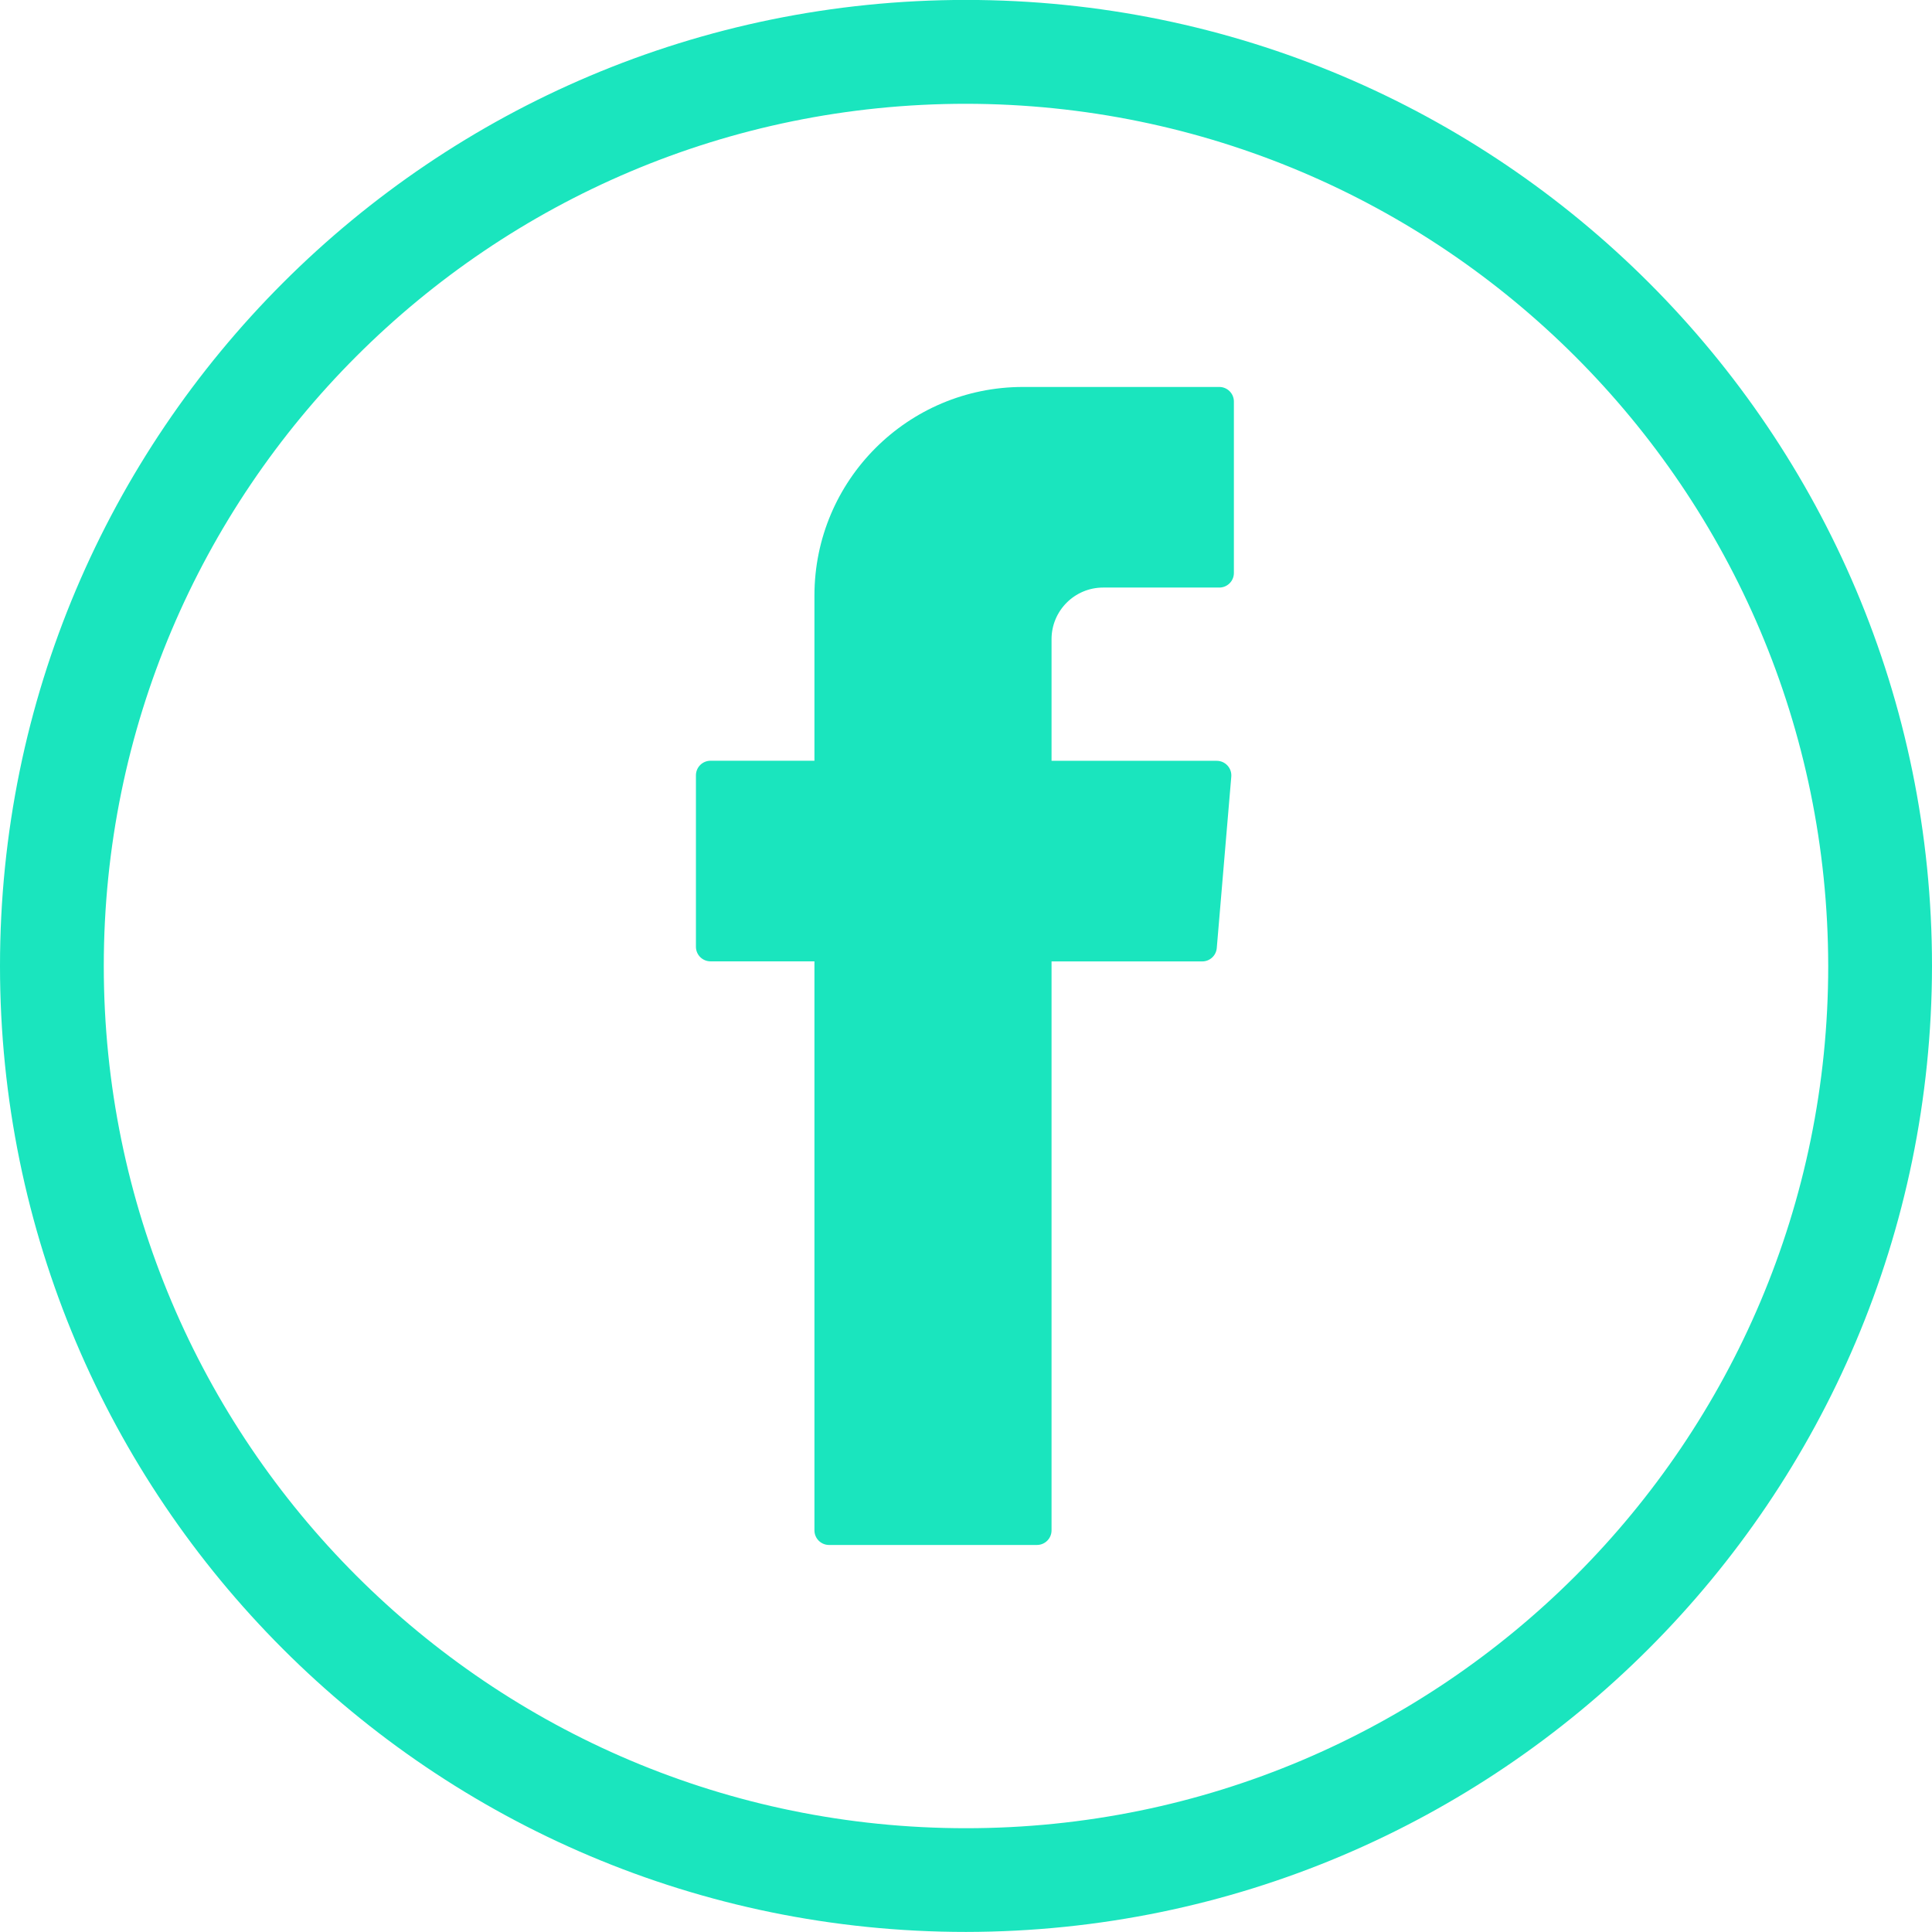
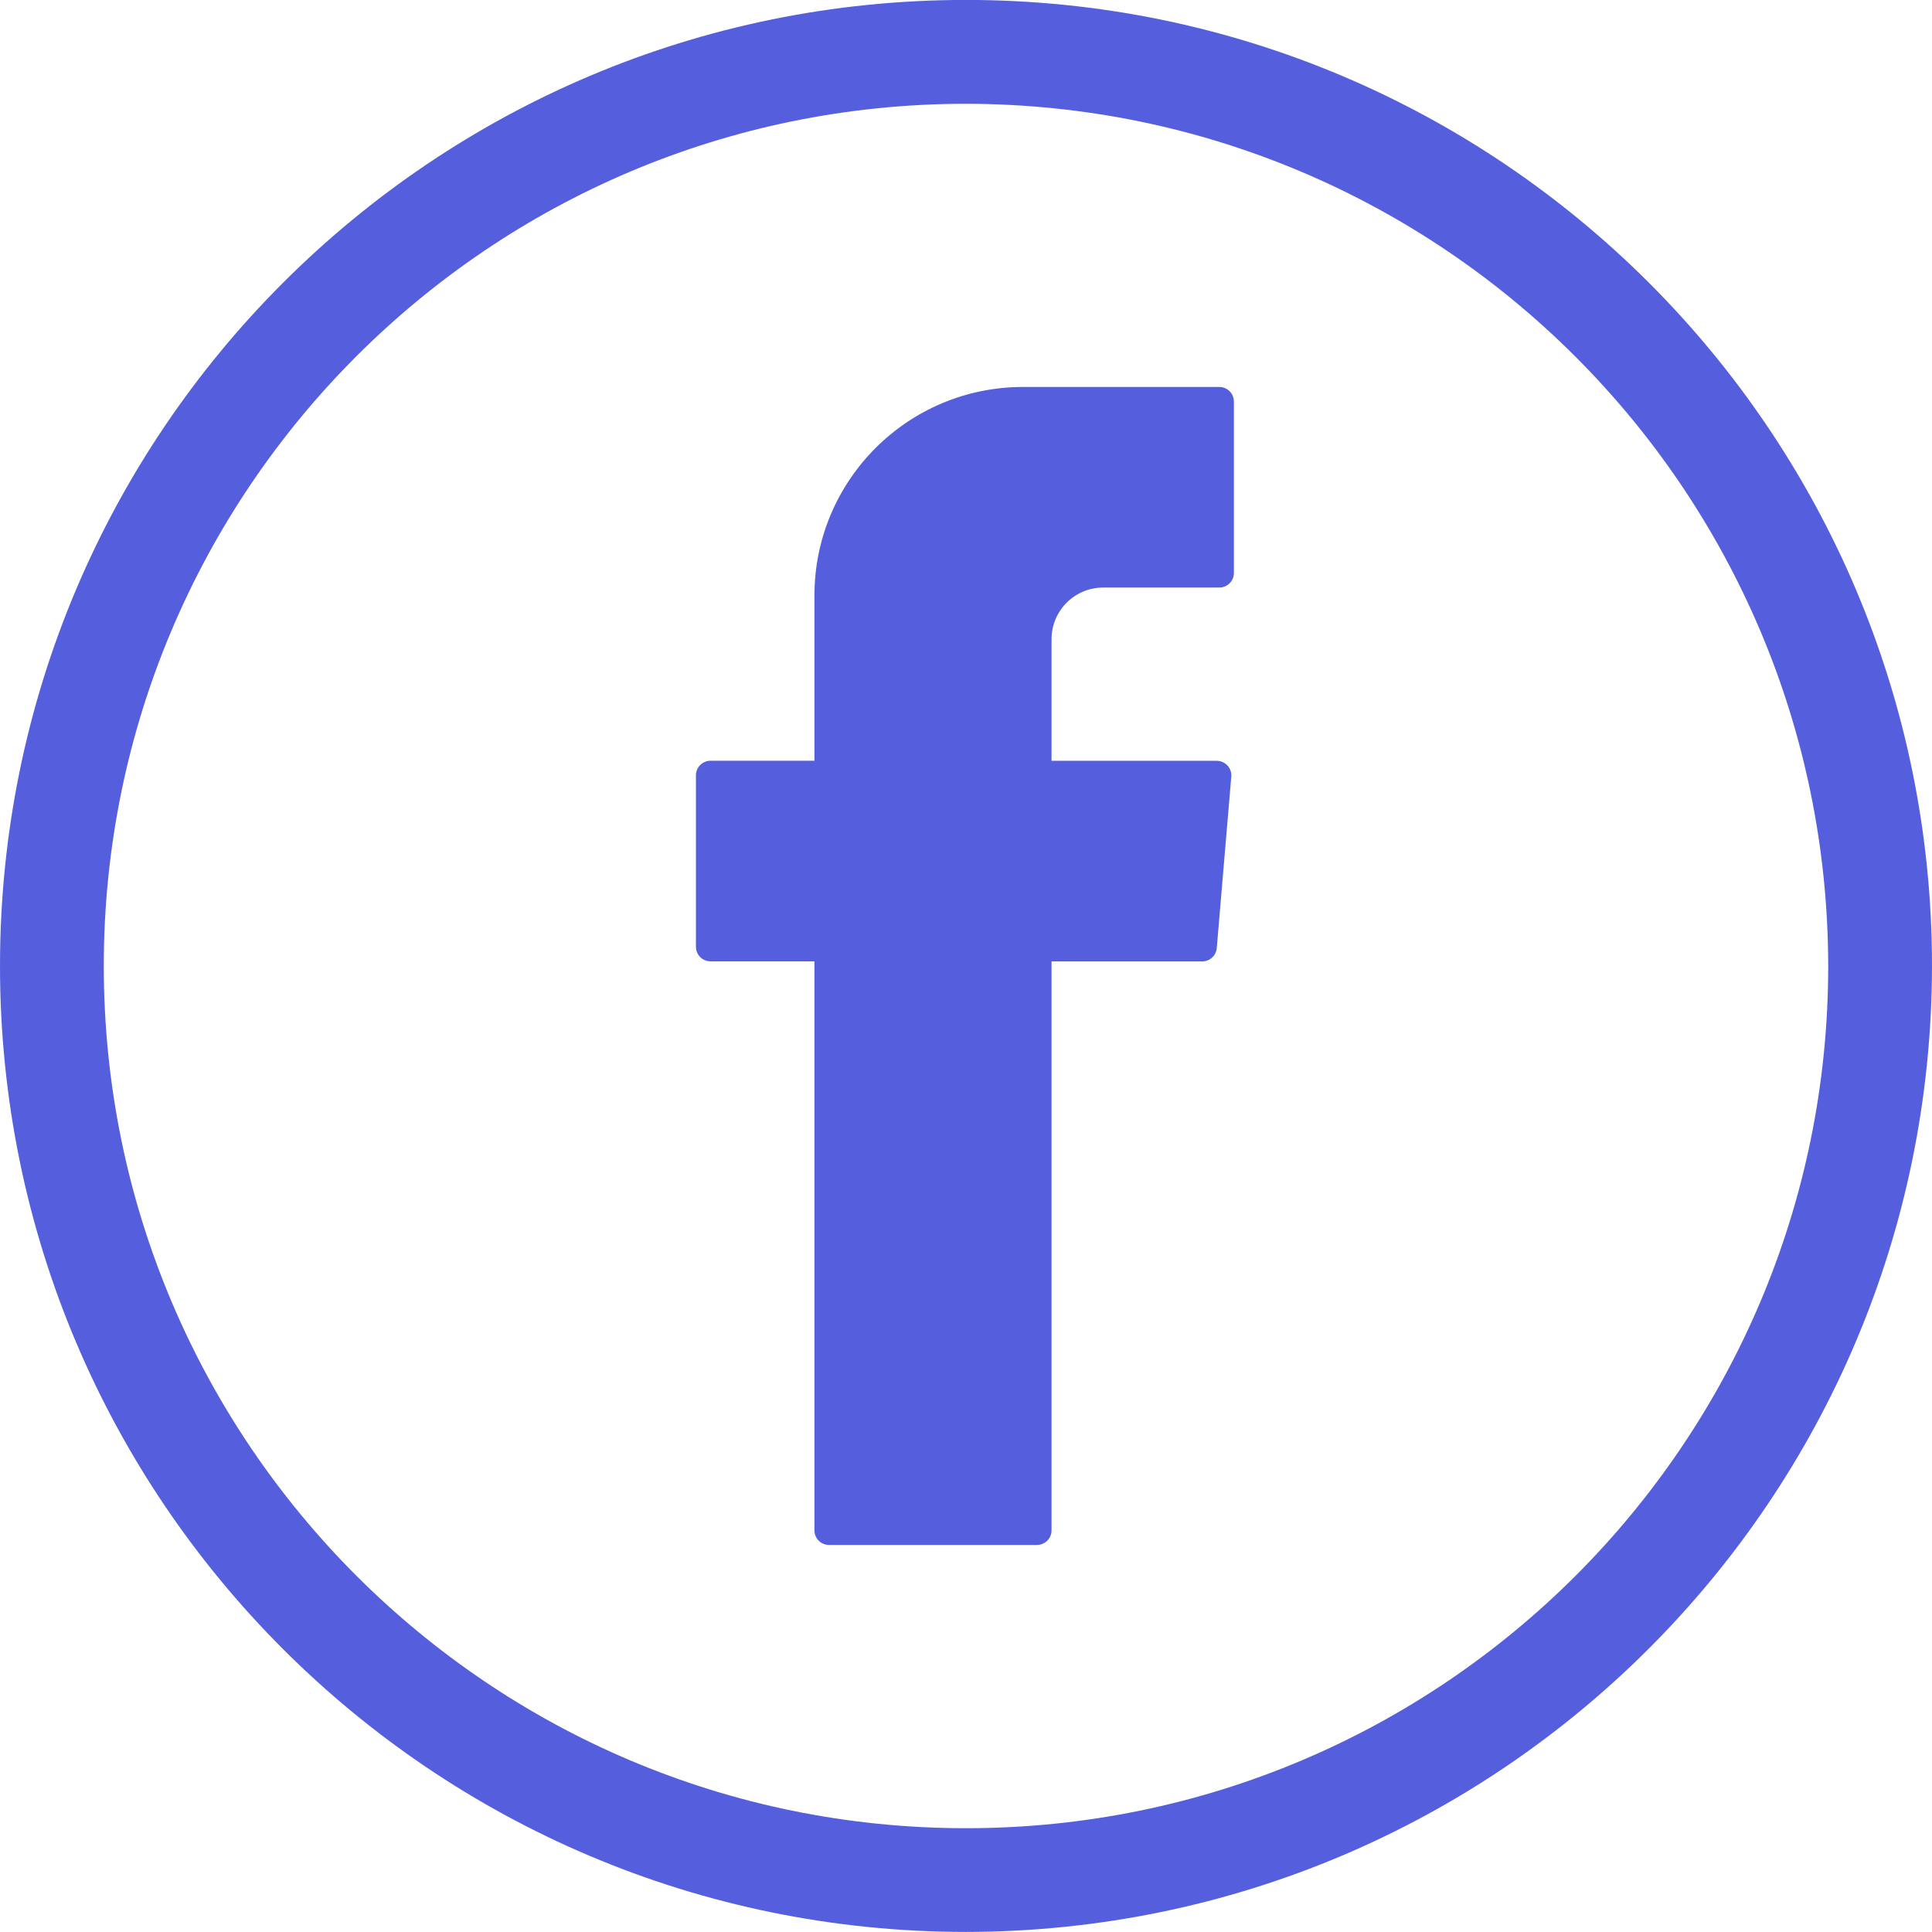
<svg xmlns="http://www.w3.org/2000/svg" width="27.42" height="27.419" viewBox="0 0 27.42 27.419">
  <g id="Group_11357" data-name="Group 11357" transform="translate(-164.46 -3213)">
    <g id="Group_46" data-name="Group 46" transform="translate(164.46 3213)">
-       <path id="Path_44" data-name="Path 44" d="M145.03,230.366a13.71,13.71,0,1,1,13.71-13.709A13.725,13.725,0,0,1,145.03,230.366Zm0-25.946a12.237,12.237,0,1,0,12.237,12.237A12.251,12.251,0,0,0,145.03,204.42Z" transform="translate(-131.32 -202.947)" fill="#1ae5be" />
+       <path id="Path_44" data-name="Path 44" d="M145.03,230.366a13.71,13.71,0,1,1,13.71-13.709A13.725,13.725,0,0,1,145.03,230.366Zm0-25.946a12.237,12.237,0,1,0,12.237,12.237A12.251,12.251,0,0,0,145.03,204.42Z" transform="translate(-131.32 -202.947)" fill="#555fde" />
    </g>
    <g id="Group_47" data-name="Group 47" transform="translate(174.337 3218.492)">
-       <path id="Path_45" data-name="Path 45" d="M152.666,222.163v7.946a.207.207,0,0,0,.207.207h2.951a.207.207,0,0,0,.207-.207v-8.075h2.139a.207.207,0,0,0,.206-.189l.206-2.433a.207.207,0,0,0-.206-.225h-2.345v-1.726a.733.733,0,0,1,.732-.733h1.649a.207.207,0,0,0,.207-.207v-2.433a.207.207,0,0,0-.207-.207h-2.786a2.96,2.96,0,0,0-2.96,2.96v2.345h-1.475a.207.207,0,0,0-.207.207v2.433a.207.207,0,0,0,.207.207h1.475Z" transform="translate(-150.984 -213.881)" fill="#1ae5be" />
+       <path id="Path_45" data-name="Path 45" d="M152.666,222.163v7.946a.207.207,0,0,0,.207.207h2.951a.207.207,0,0,0,.207-.207v-8.075h2.139a.207.207,0,0,0,.206-.189l.206-2.433a.207.207,0,0,0-.206-.225h-2.345v-1.726a.733.733,0,0,1,.732-.733h1.649a.207.207,0,0,0,.207-.207v-2.433a.207.207,0,0,0-.207-.207h-2.786a2.96,2.96,0,0,0-2.96,2.96v2.345h-1.475a.207.207,0,0,0-.207.207v2.433a.207.207,0,0,0,.207.207h1.475Z" transform="translate(-150.984 -213.881)" fill="#555fde" fill-rule="evenodd" />
    </g>
  </g>
</svg>
